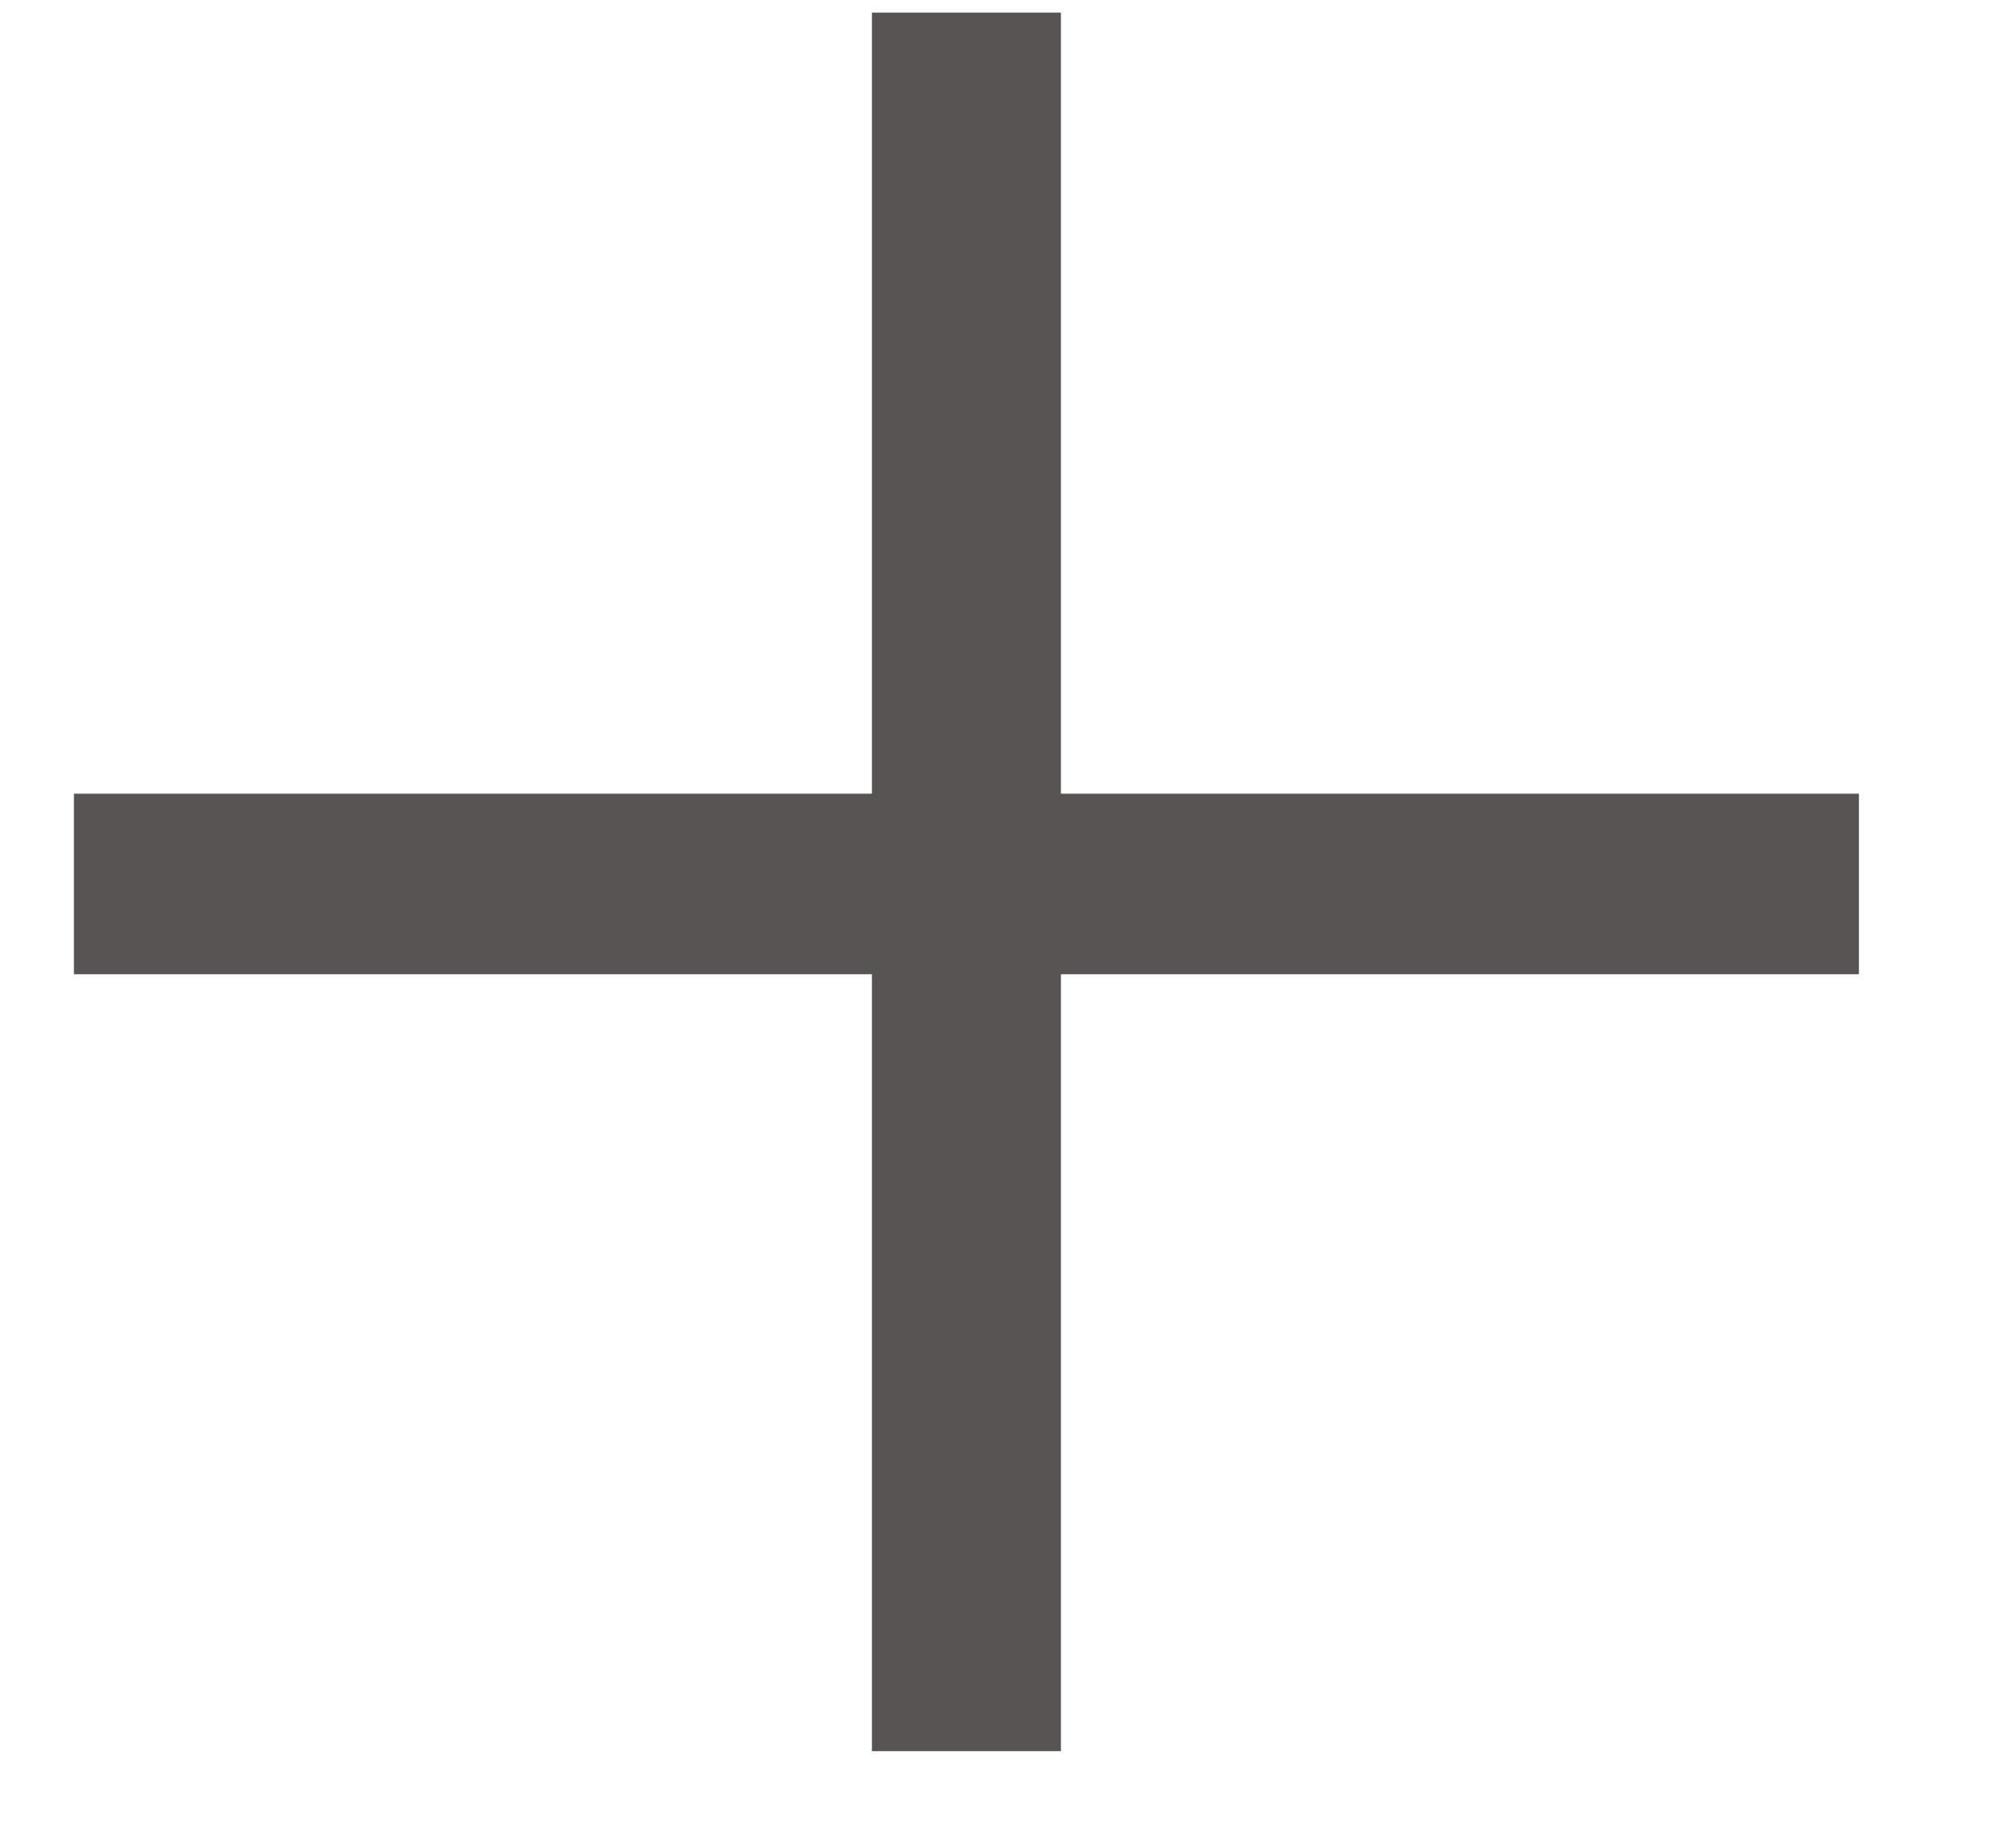
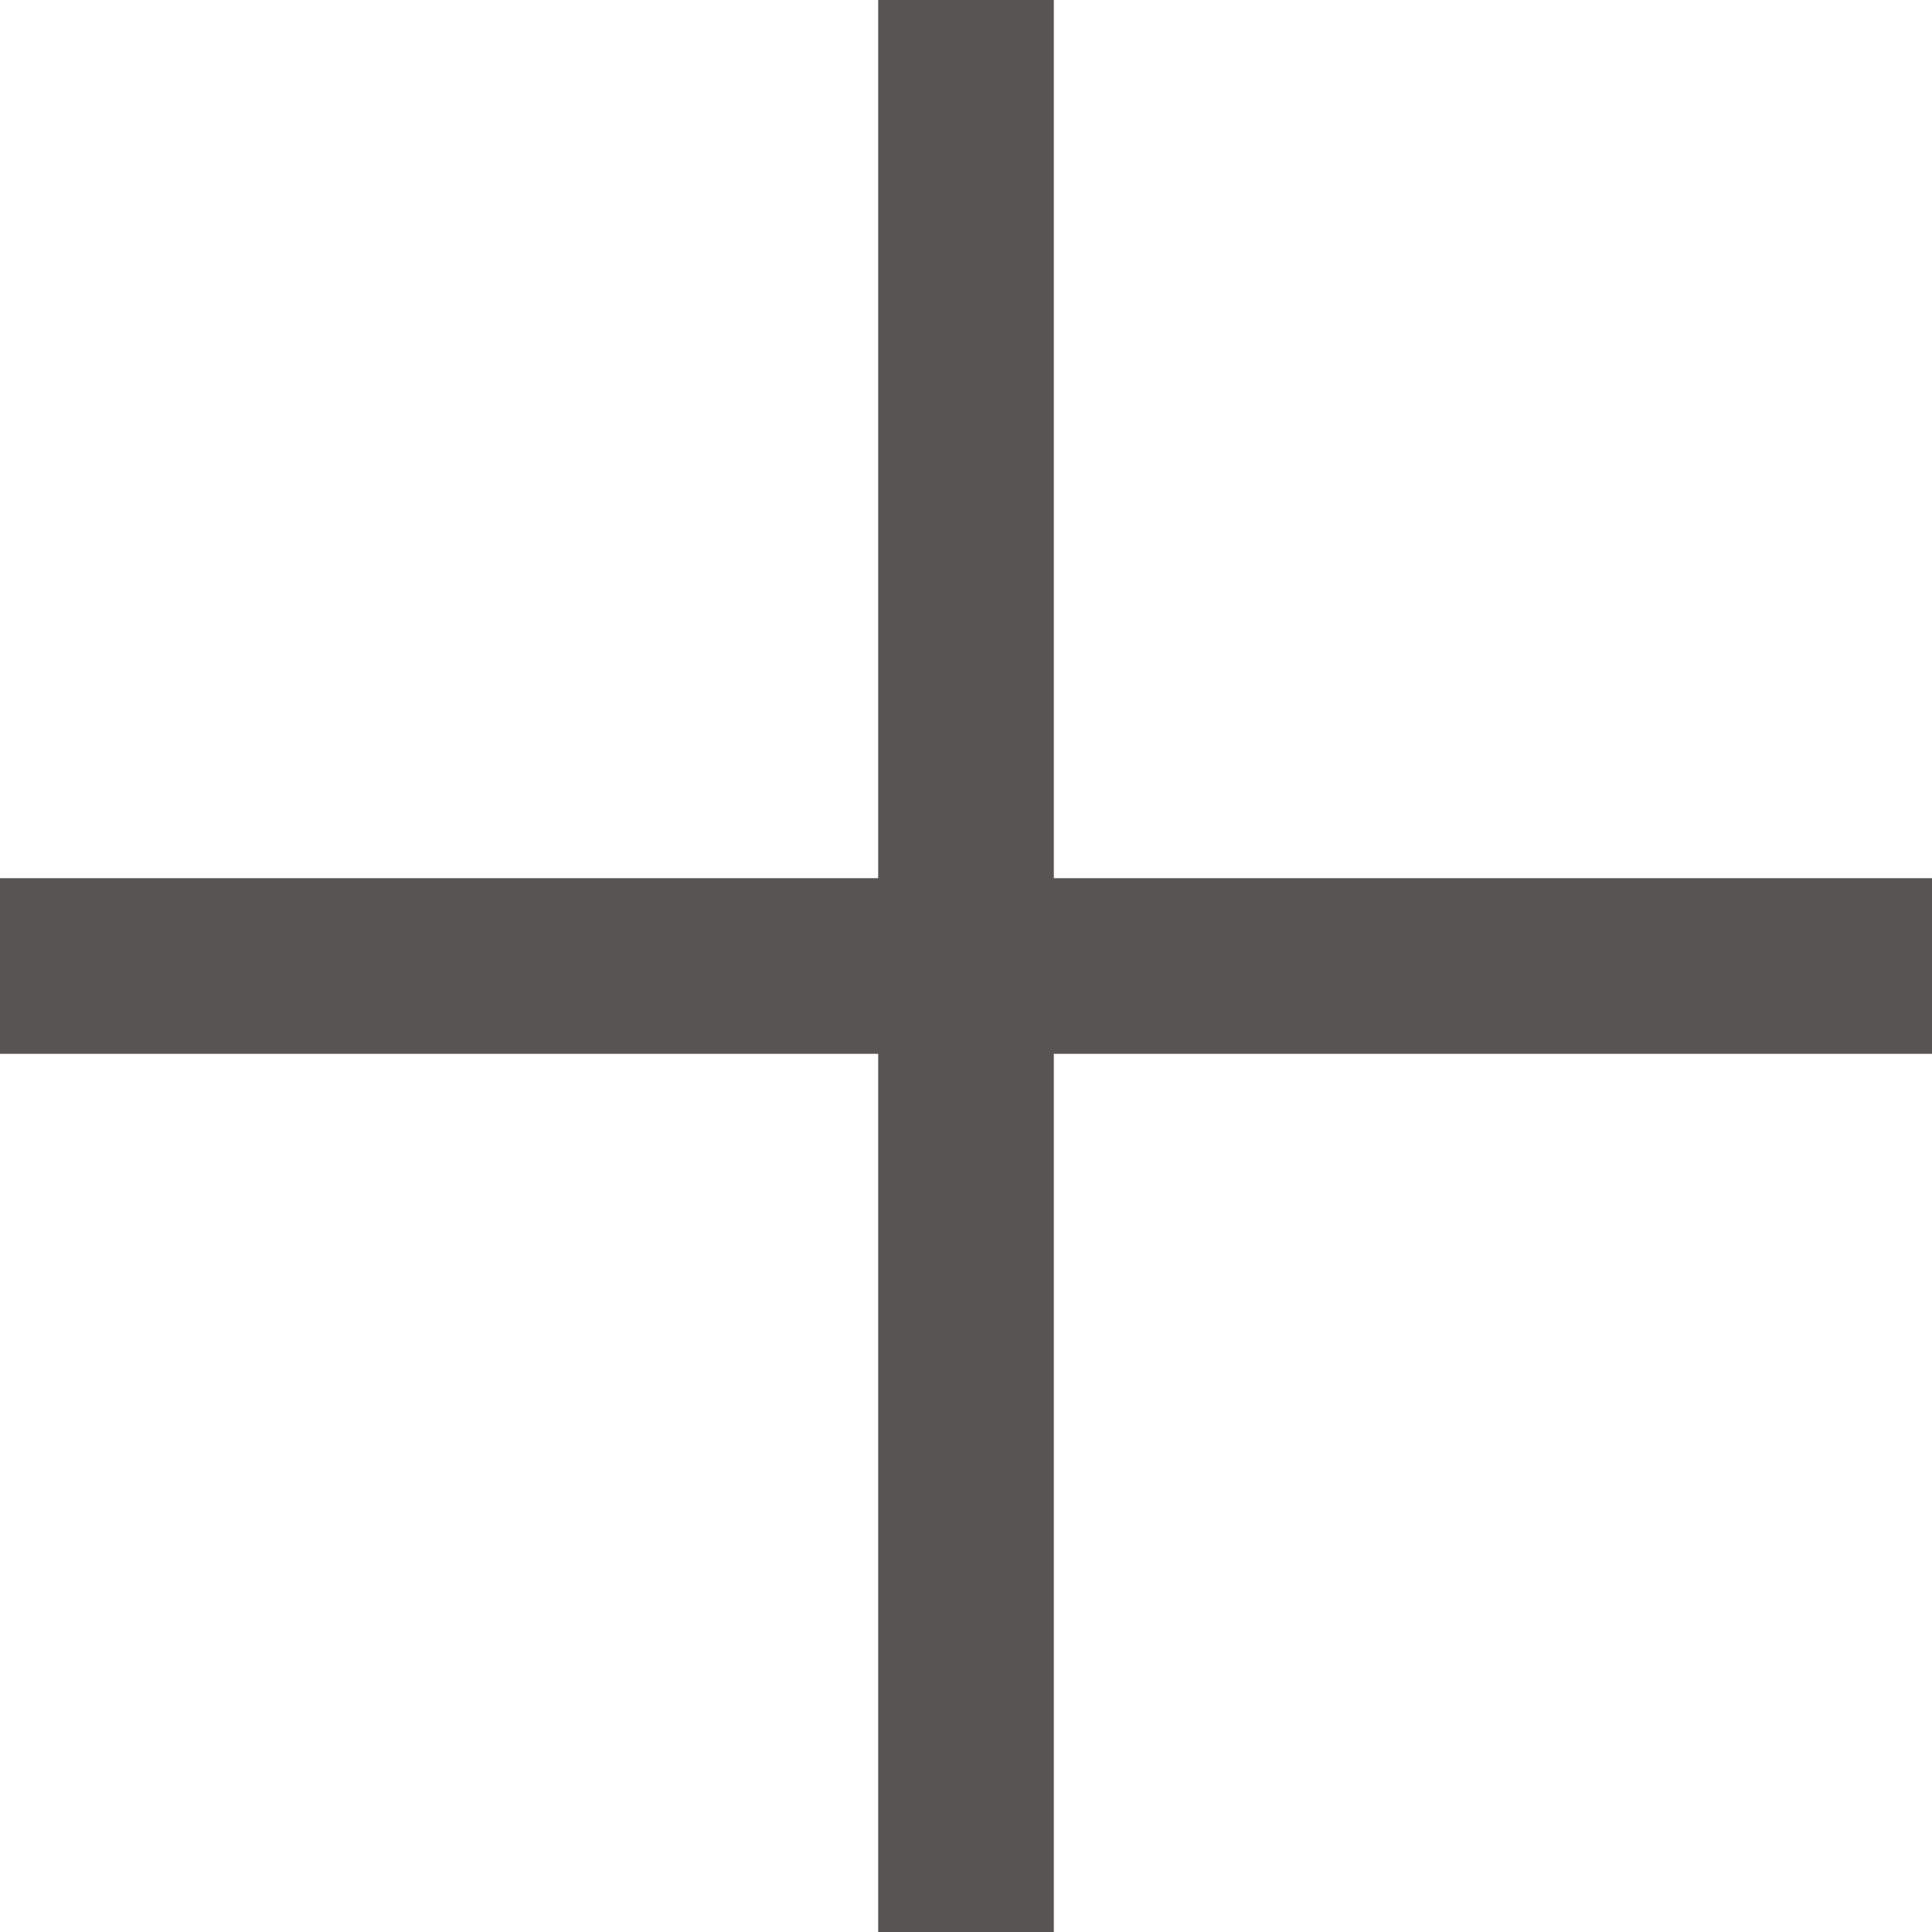
- <svg xmlns="http://www.w3.org/2000/svg" width="12" height="11" viewBox="0 0 12 11" fill="none">
-   <path d="M5.19 10.425V0.075H6.315V10.425H5.19ZM0.44 5.8V4.725H11.065V5.8H0.44Z" fill="#595454" />
+ <svg xmlns="http://www.w3.org/2000/svg" width="11" height="11" viewBox="0 0 11 11" fill="none">
+   <path fill-rule="evenodd" clip-rule="evenodd" d="M11 6H0V5H11V6Z" fill="#595454" />
+   <path fill-rule="evenodd" clip-rule="evenodd" d="M5 11L5 -4.37114e-08L6 0L6 11L5 11Z" fill="#595454" />
</svg>
